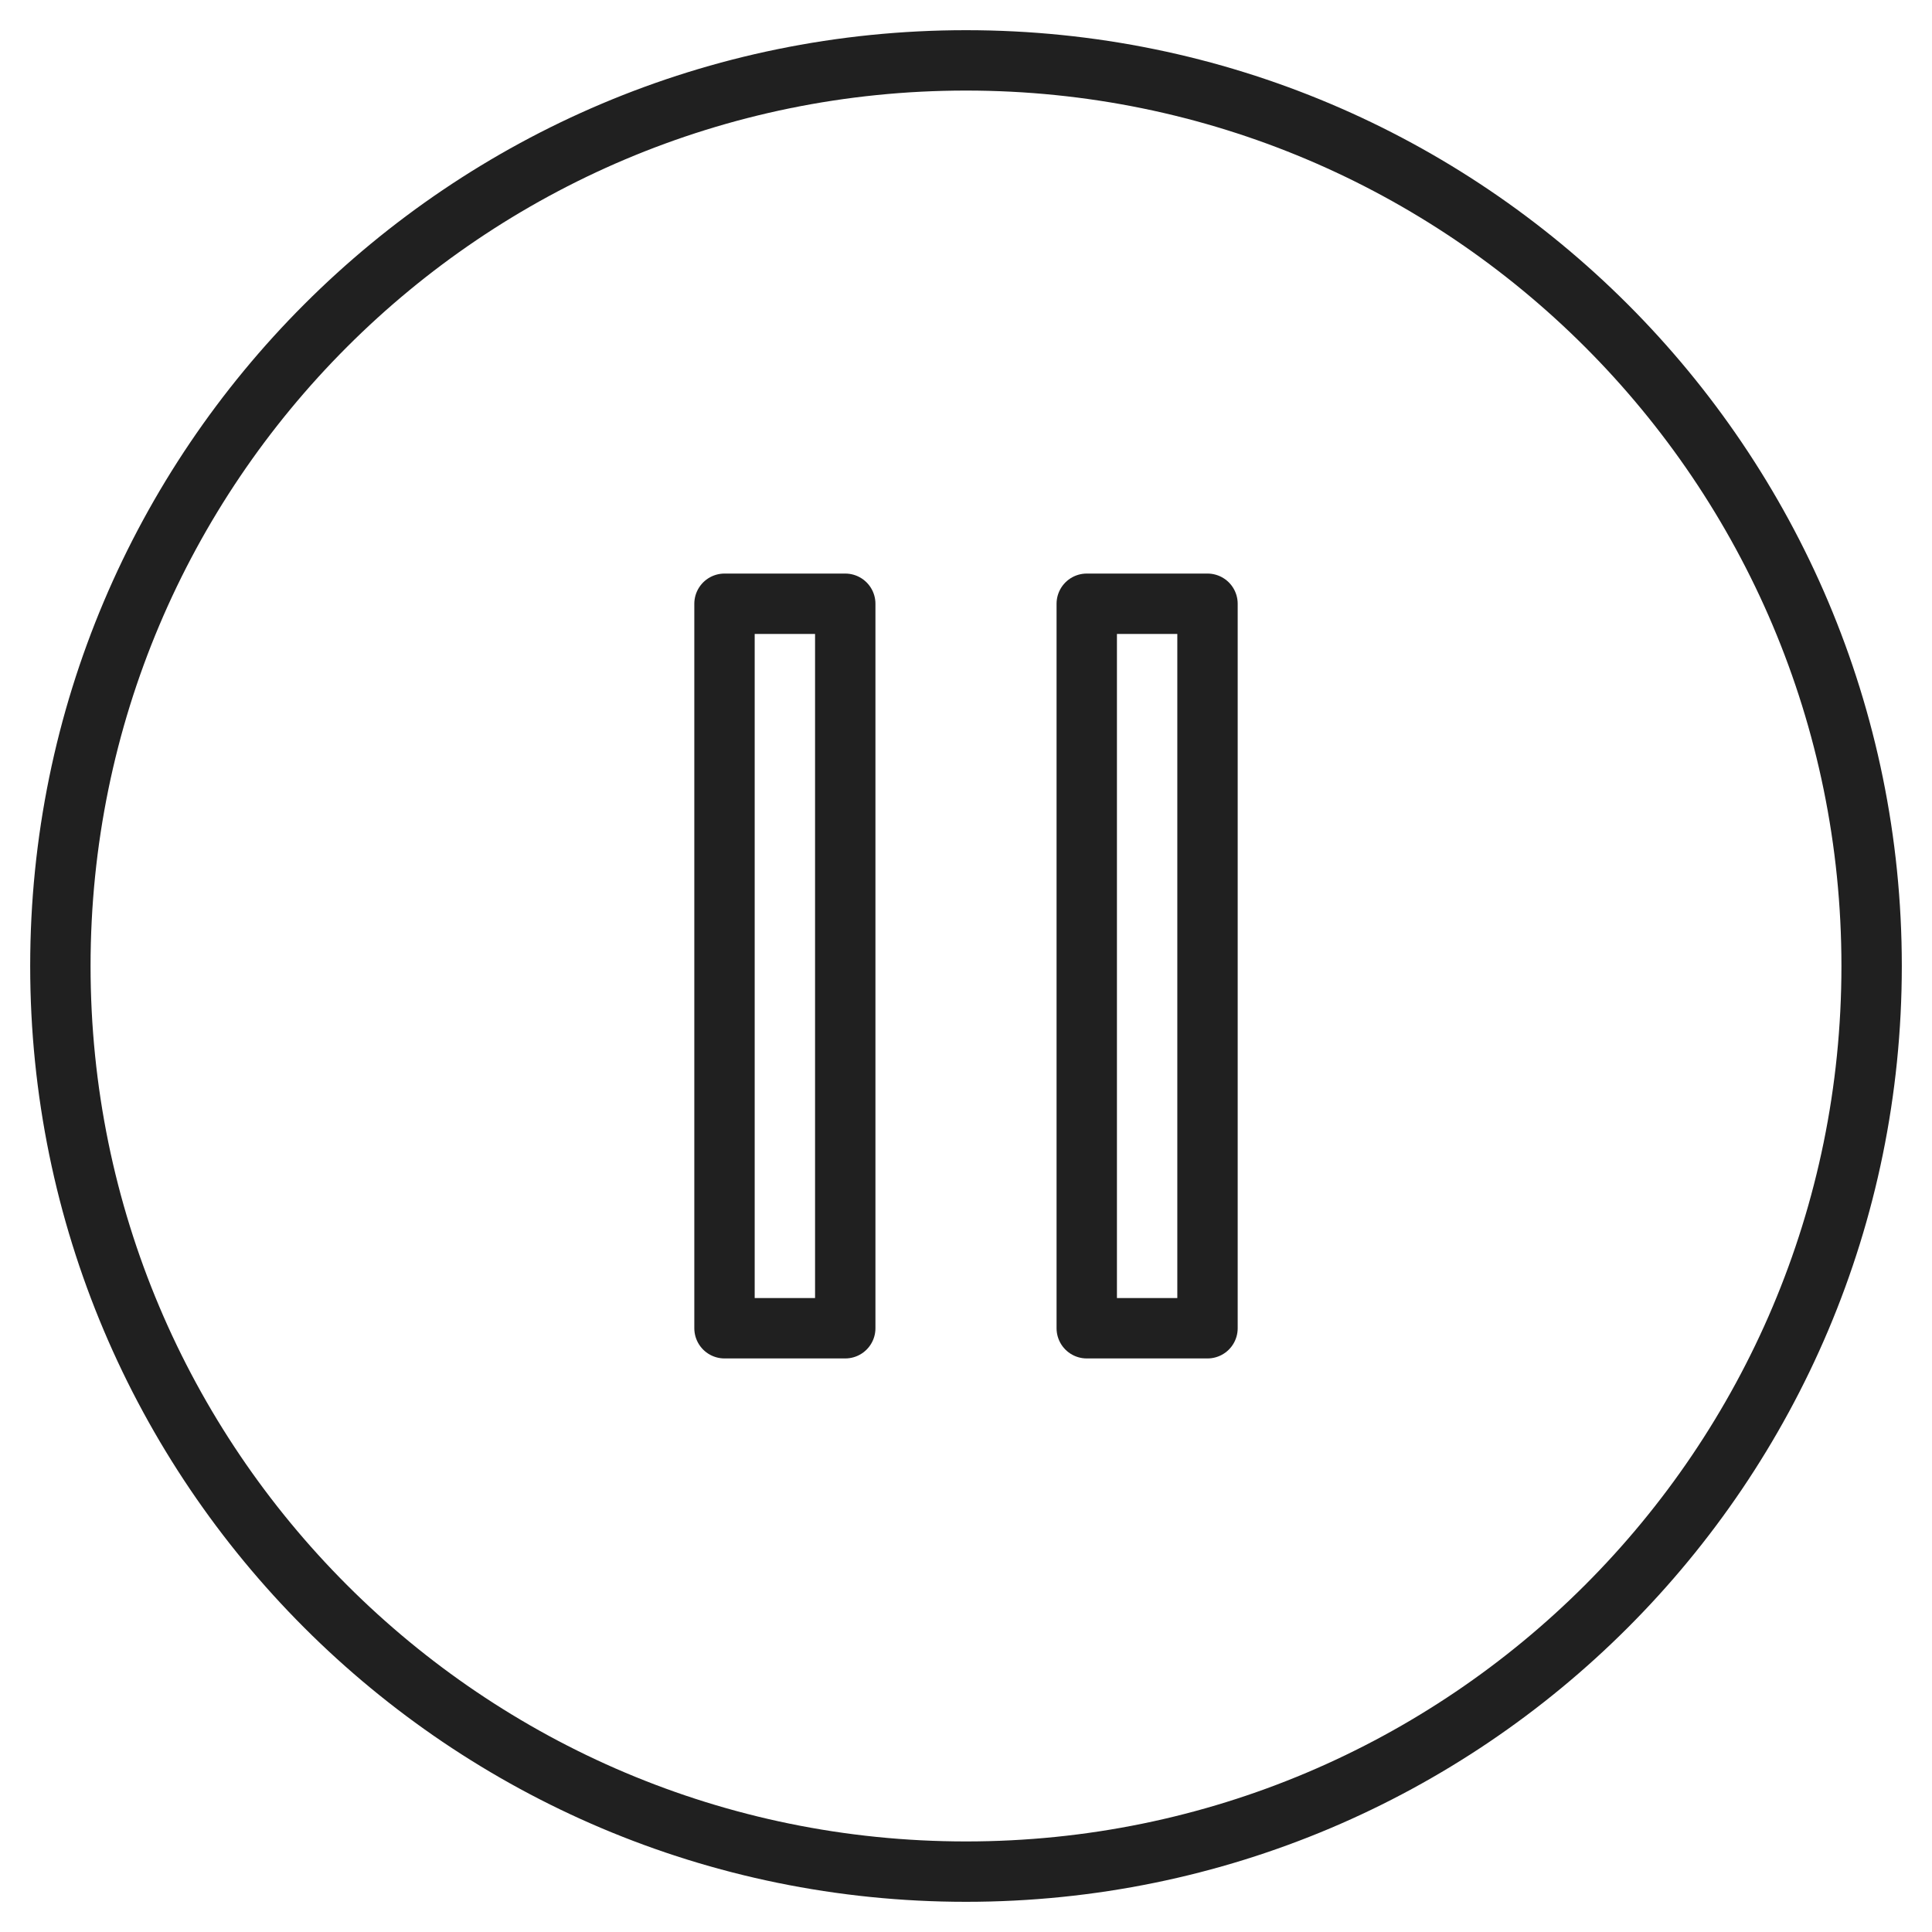
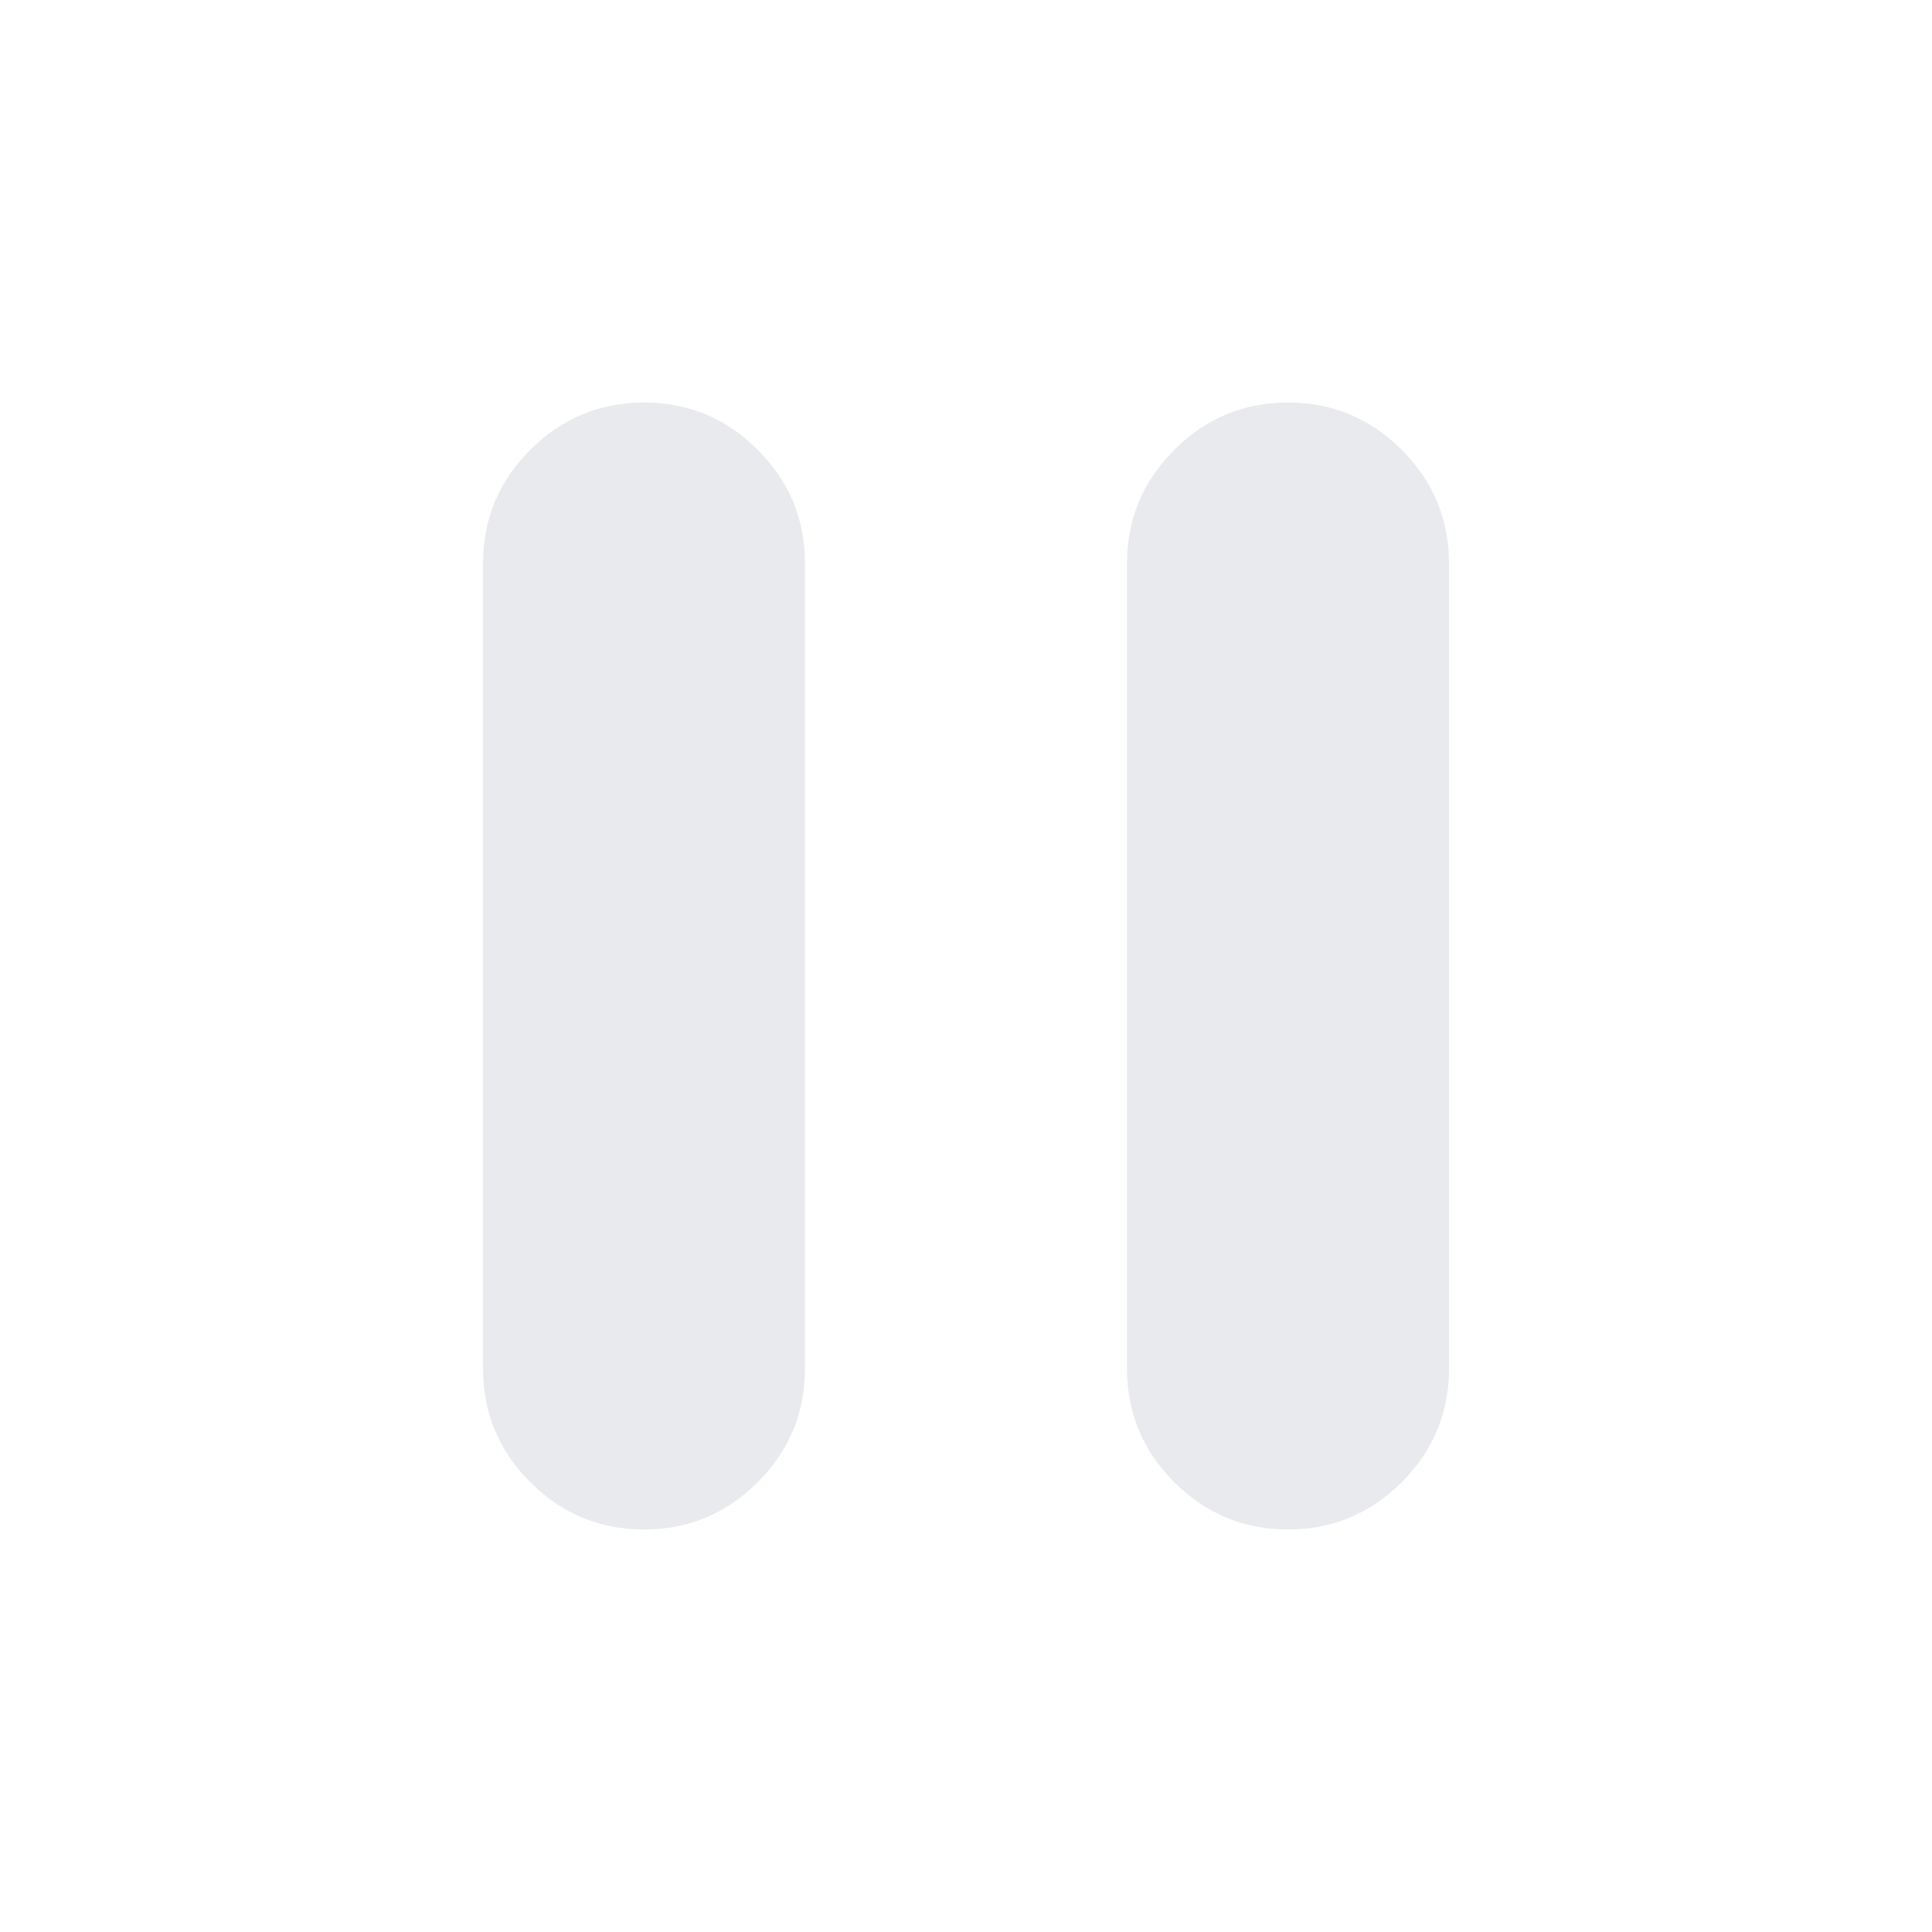
- <svg xmlns="http://www.w3.org/2000/svg" viewBox="0 0 64 64" aria-labelledby="title" aria-describedby="desc" role="img">
-   <circle data-name="layer2" cx="32" cy="32" r="30" fill="none" stroke="#202020" stroke-miterlimit="10" stroke-width="2" stroke-linejoin="round" stroke-linecap="round" />
-   <path data-name="layer1" fill="none" stroke="#202020" stroke-miterlimit="10" stroke-width="2" d="M36 20h4v24h-4zm-12 0h4v24h-4z" stroke-linejoin="round" stroke-linecap="round" />
+ <svg xmlns="http://www.w3.org/2000/svg" height="24px" viewBox="0 -960 960 960" width="24px" fill="#e8eaed">
+   <path d="M640-200q-33 0-56.5-23.5T560-280v-400q0-33 23.5-56.5T640-760q33 0 56.5 23.5T720-680v400q0 33-23.5 56.5T640-200Zm-320 0q-33 0-56.5-23.5T240-280v-400q0-33 23.5-56.5T320-760q33 0 56.5 23.5T400-680v400q0 33-23.5 56.5T320-200Z" />
</svg>
